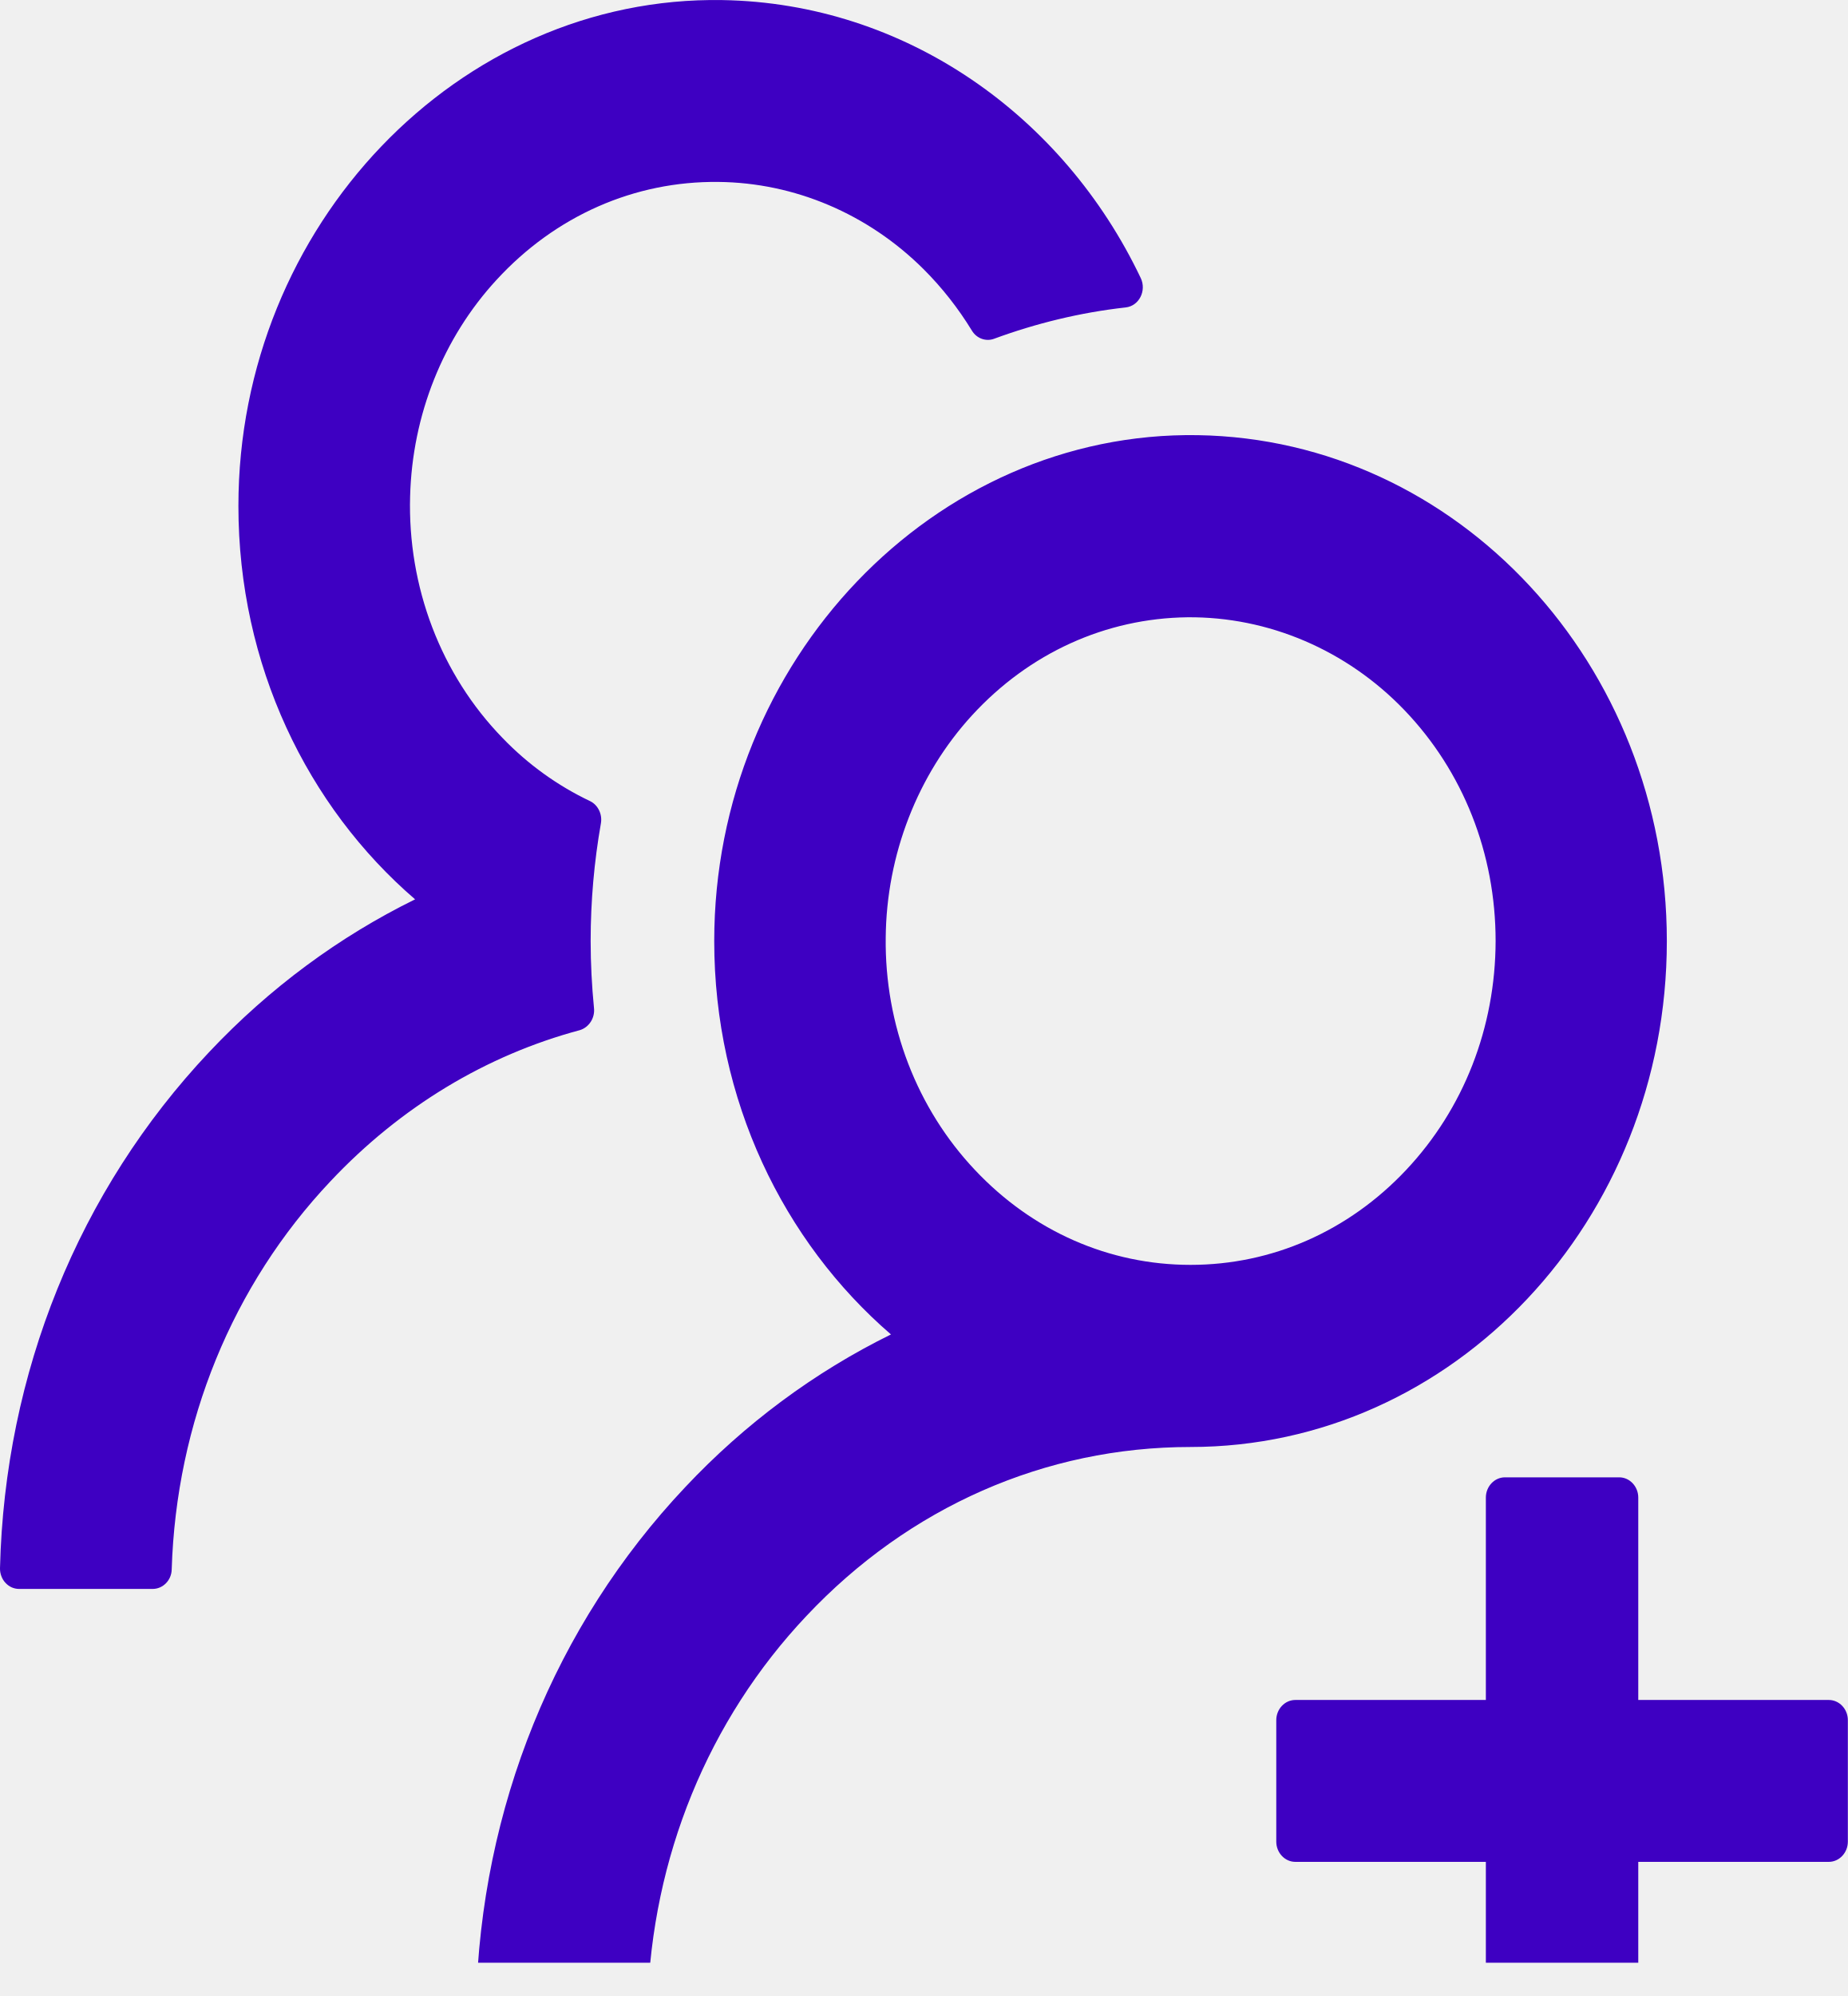
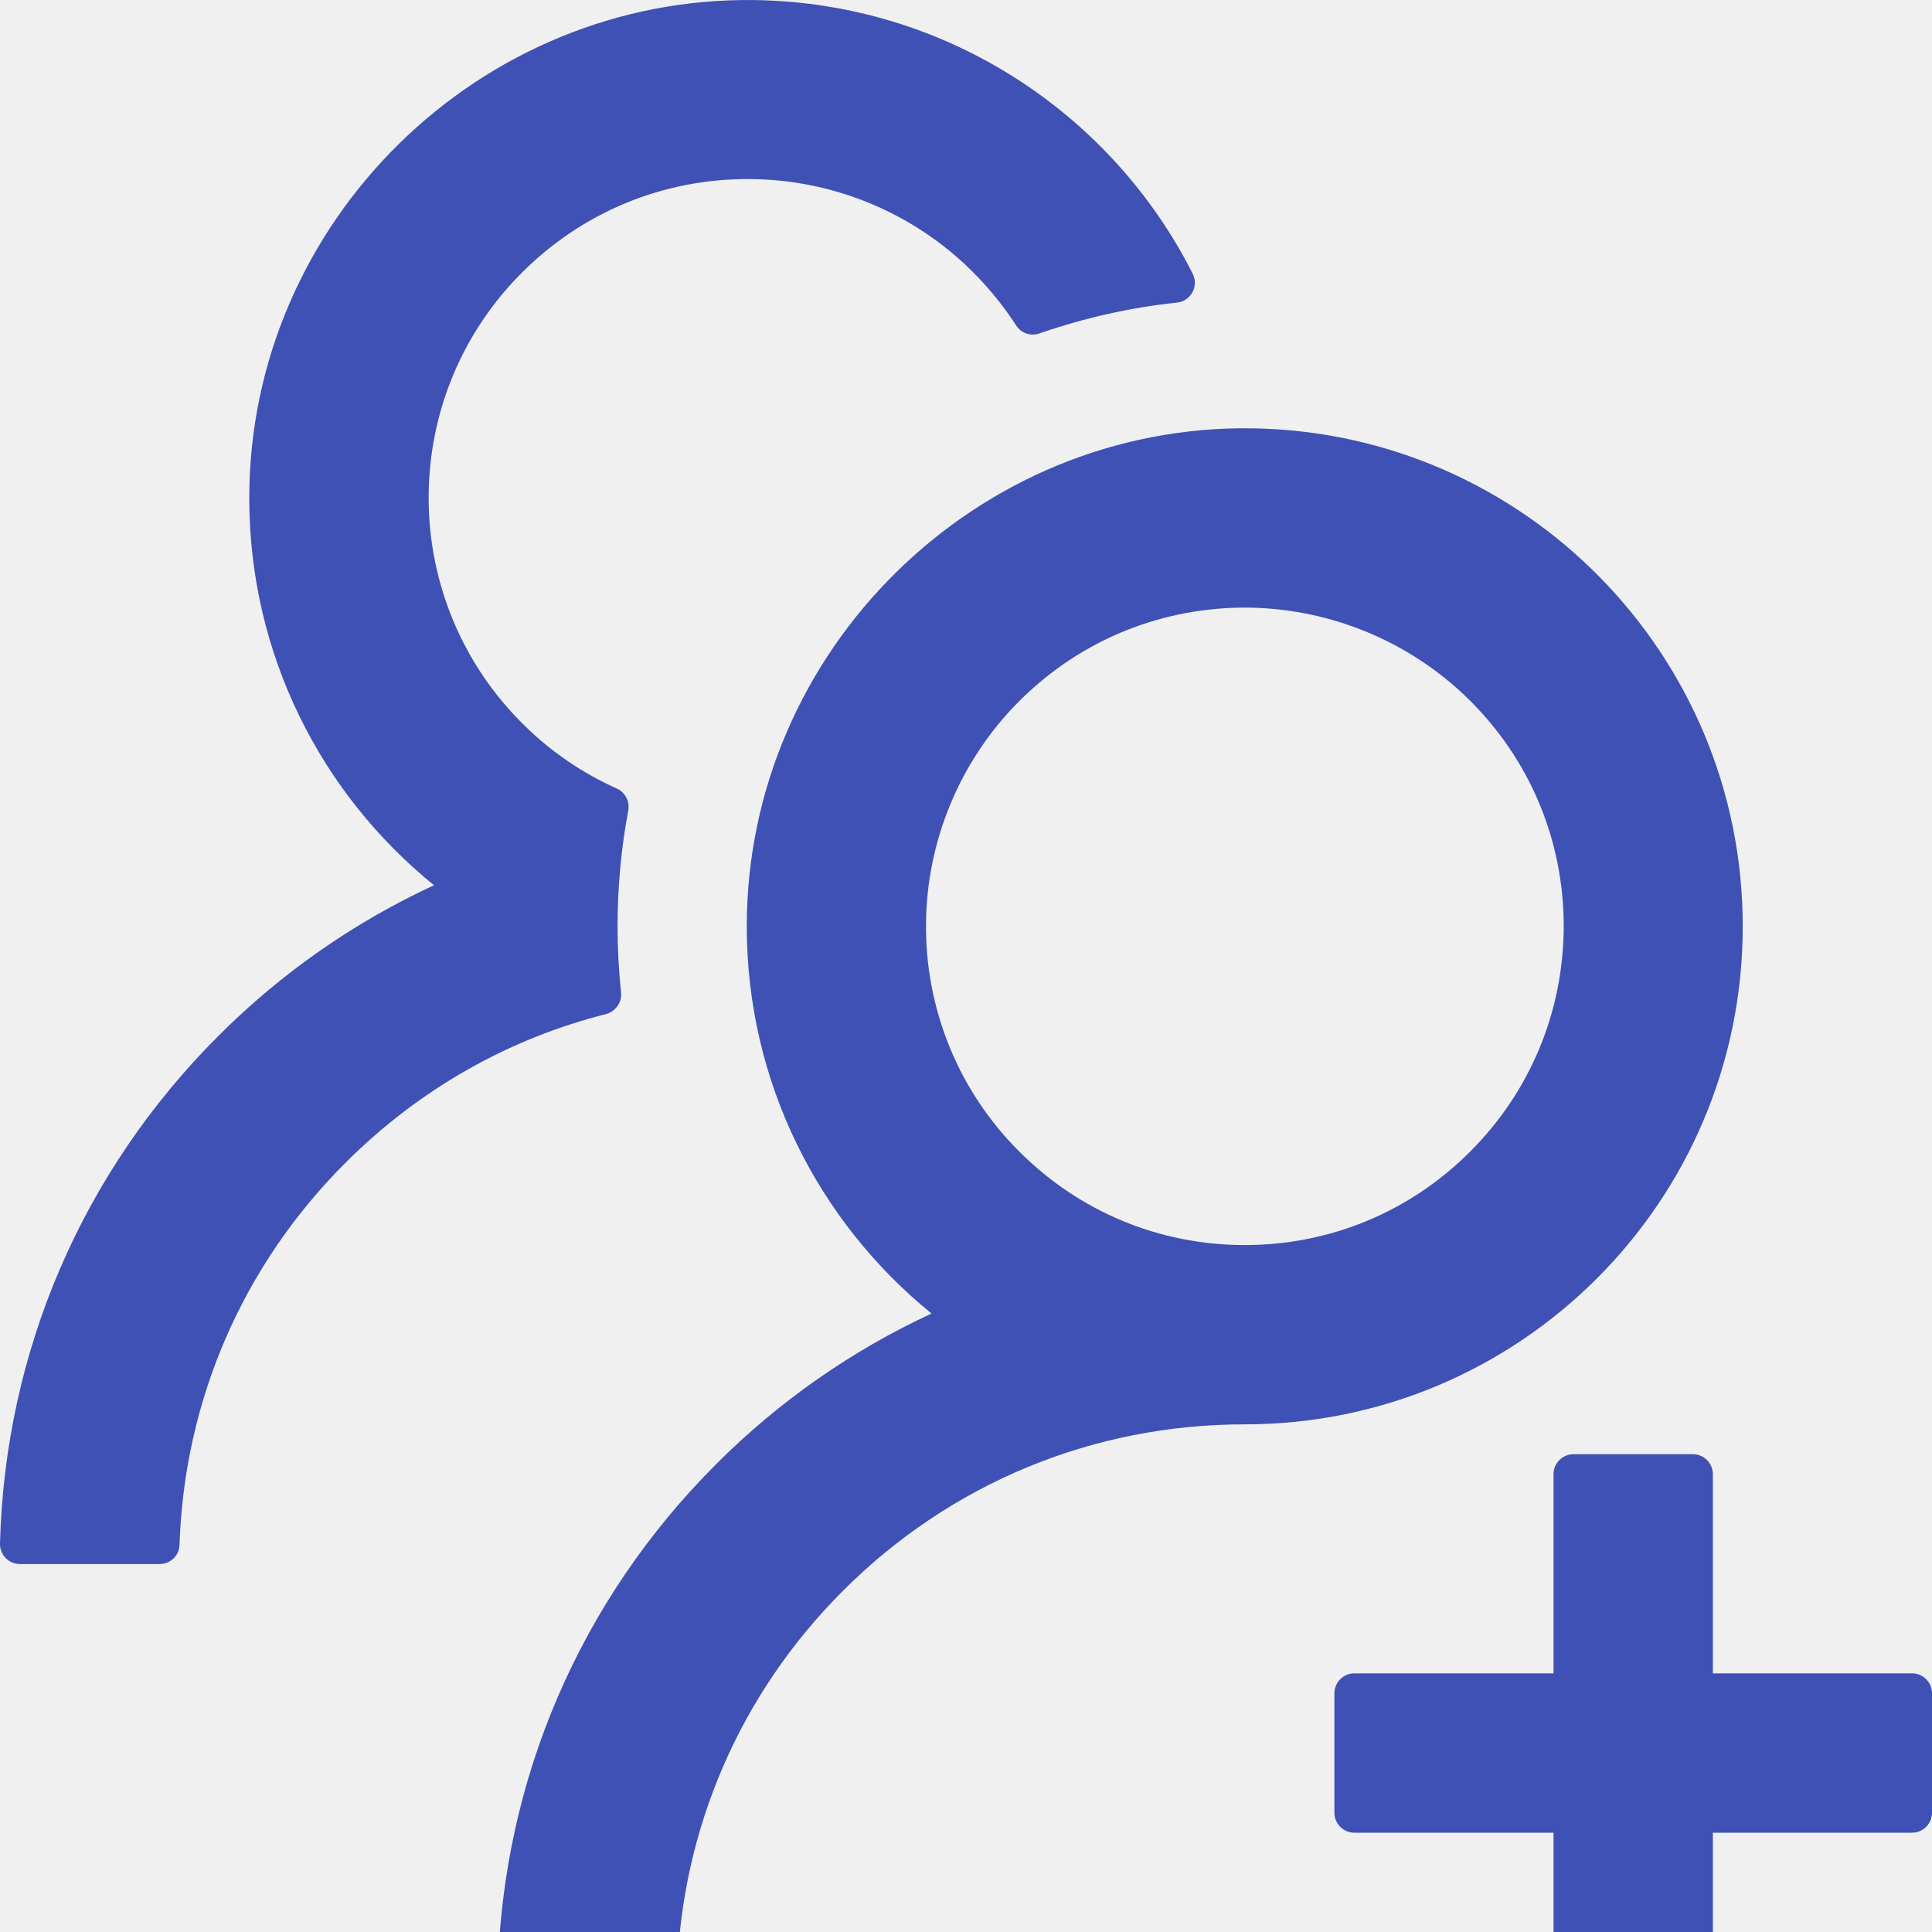
- <svg xmlns="http://www.w3.org/2000/svg" width="50" height="54" viewBox="0 0 50 54" fill="none">
+ <svg xmlns="http://www.w3.org/2000/svg" width="50" height="50" viewBox="0 0 50 50" fill="none">
  <g clip-path="url(#clip0)">
-     <path d="M49.484 45.991H44.329V40.516C44.329 40.215 44.097 39.968 43.814 39.968H40.721C40.437 39.968 40.205 40.215 40.205 40.516V45.991H35.05C34.766 45.991 34.534 46.237 34.534 46.538V49.823C34.534 50.124 34.766 50.371 35.05 50.371H40.205V55.846C40.205 56.147 40.437 56.393 40.721 56.393H43.814C44.097 56.393 44.329 56.147 44.329 55.846V50.371H49.484C49.768 50.371 50 50.124 50 49.823V46.538C50 46.237 49.768 45.991 49.484 45.991ZM16.072 27.267C16.014 26.671 15.982 26.069 15.982 25.46C15.982 24.372 16.078 23.311 16.259 22.278C16.304 22.031 16.181 21.778 15.969 21.675C15.092 21.258 14.287 20.683 13.591 19.958C12.771 19.113 12.125 18.096 11.696 16.972C11.267 15.848 11.063 14.641 11.097 13.429C11.155 11.232 11.986 9.145 13.436 7.571C15.028 5.839 17.167 4.895 19.442 4.922C21.498 4.943 23.483 5.784 24.984 7.276C25.493 7.783 25.931 8.344 26.299 8.946C26.427 9.158 26.679 9.247 26.898 9.165C28.032 8.748 29.231 8.454 30.462 8.317C30.822 8.276 31.029 7.865 30.867 7.523C28.773 3.122 24.494 0.084 19.545 0.002C12.405 -0.115 6.451 6.106 6.451 13.689C6.451 17.987 8.313 21.819 11.232 24.331C9.183 25.337 7.295 26.726 5.658 28.464C2.127 32.208 0.129 37.149 0 42.425C-0.002 42.498 0.011 42.571 0.036 42.639C0.061 42.707 0.098 42.769 0.147 42.821C0.195 42.874 0.252 42.915 0.315 42.944C0.379 42.972 0.447 42.987 0.516 42.987H4.131C4.408 42.987 4.64 42.754 4.646 42.46C4.769 38.49 6.283 34.774 8.945 31.955C10.839 29.943 13.159 28.547 15.692 27.869C15.936 27.794 16.104 27.541 16.072 27.267ZM45.102 25.46C45.102 17.973 39.438 11.889 32.414 11.773C25.274 11.656 19.326 17.877 19.326 25.46C19.326 29.758 21.195 33.59 24.108 36.102C22.037 37.121 20.152 38.52 18.54 40.235C15.008 43.979 13.011 48.92 12.882 54.19C12.88 54.263 12.892 54.335 12.917 54.403C12.943 54.471 12.98 54.533 13.028 54.586C13.076 54.638 13.134 54.679 13.197 54.708C13.261 54.736 13.329 54.751 13.398 54.751H17.006C17.283 54.751 17.515 54.518 17.522 54.224C17.644 50.255 19.159 46.538 21.82 43.719C24.597 40.769 28.283 39.147 32.214 39.147C39.329 39.147 45.102 33.022 45.102 25.46ZM38.046 31.654C36.487 33.31 34.418 34.22 32.214 34.22C30.01 34.22 27.942 33.31 26.382 31.654C25.604 30.831 24.989 29.852 24.574 28.773C24.159 27.693 23.952 26.537 23.966 25.371C23.985 23.126 24.829 20.957 26.305 19.349C27.852 17.665 29.92 16.727 32.13 16.7C34.315 16.68 36.435 17.583 37.995 19.205C39.593 20.868 40.469 23.092 40.469 25.46C40.463 27.8 39.606 29.997 38.046 31.654Z" fill="#3E00C2" />
+     <path d="M49.484 43.306H44.329V38.151C44.329 37.867 44.097 37.635 43.814 37.635H40.721C40.437 37.635 40.205 37.867 40.205 38.151V43.306H35.05C34.766 43.306 34.534 43.538 34.534 43.822V46.915C34.534 47.198 34.766 47.43 35.05 47.43H40.205V52.586C40.205 52.869 40.437 53.101 40.721 53.101H43.814C44.097 53.101 44.329 52.869 44.329 52.586V47.43H49.484C49.768 47.43 50 47.198 50 46.915V43.822C50 43.538 49.768 43.306 49.484 43.306ZM16.072 25.675C16.014 25.114 15.982 24.547 15.982 23.974C15.982 22.949 16.078 21.95 16.259 20.977C16.304 20.745 16.181 20.507 15.969 20.41C15.092 20.017 14.287 19.476 13.591 18.793C12.771 17.997 12.125 17.04 11.696 15.982C11.267 14.923 11.063 13.787 11.097 12.645C11.155 10.576 11.986 8.611 13.436 7.129C15.028 5.498 17.167 4.609 19.442 4.635C21.498 4.654 23.483 5.447 24.984 6.852C25.493 7.328 25.931 7.857 26.299 8.424C26.427 8.624 26.679 8.708 26.898 8.63C28.032 8.237 29.231 7.96 30.462 7.831C30.822 7.792 31.029 7.406 30.867 7.084C28.773 2.94 24.494 0.079 19.545 0.002C12.405 -0.108 6.451 5.75 6.451 12.89C6.451 16.937 8.313 20.545 11.232 22.91C9.183 23.858 7.295 25.166 5.658 26.803C2.127 30.328 0.129 34.98 0 39.949C-0.002 40.017 0.011 40.086 0.036 40.15C0.061 40.214 0.098 40.272 0.147 40.322C0.195 40.371 0.252 40.41 0.315 40.437C0.379 40.463 0.447 40.477 0.516 40.477H4.131C4.408 40.477 4.64 40.258 4.646 39.981C4.769 36.243 6.283 32.744 8.945 30.089C10.839 28.195 13.159 26.88 15.692 26.242C15.936 26.171 16.104 25.933 16.072 25.675ZM45.102 23.974C45.102 16.924 39.438 11.195 32.414 11.085C25.274 10.976 19.326 16.834 19.326 23.974C19.326 28.02 21.195 31.629 24.108 33.994C22.037 34.954 20.152 36.272 18.54 37.886C15.008 41.411 13.011 46.064 12.882 51.026C12.88 51.095 12.892 51.163 12.917 51.227C12.943 51.291 12.98 51.35 13.028 51.399C13.076 51.448 13.134 51.487 13.197 51.514C13.261 51.541 13.329 51.554 13.398 51.554H17.006C17.283 51.554 17.515 51.335 17.522 51.058C17.644 47.321 19.159 43.822 21.82 41.166C24.597 38.389 28.283 36.862 32.214 36.862C39.329 36.862 45.102 31.094 45.102 23.974ZM38.046 29.805C36.487 31.365 34.418 32.222 32.214 32.222C30.01 32.222 27.942 31.365 26.382 29.805C25.604 29.031 24.989 28.109 24.574 27.093C24.159 26.077 23.952 24.987 23.966 23.89C23.985 21.776 24.829 19.733 26.305 18.219C27.852 16.634 29.92 15.751 32.13 15.725C34.315 15.706 36.435 16.556 37.995 18.084C39.593 19.65 40.469 21.744 40.469 23.974C40.463 26.177 39.606 28.246 38.046 29.805Z" fill="#3F51B5" />
  </g>
  <defs>
    <clipPath id="clip0">
-       <rect width="50" height="53.1" fill="white" />
+       <rect width="50" height="50" fill="white" />
    </clipPath>
  </defs>
</svg>
